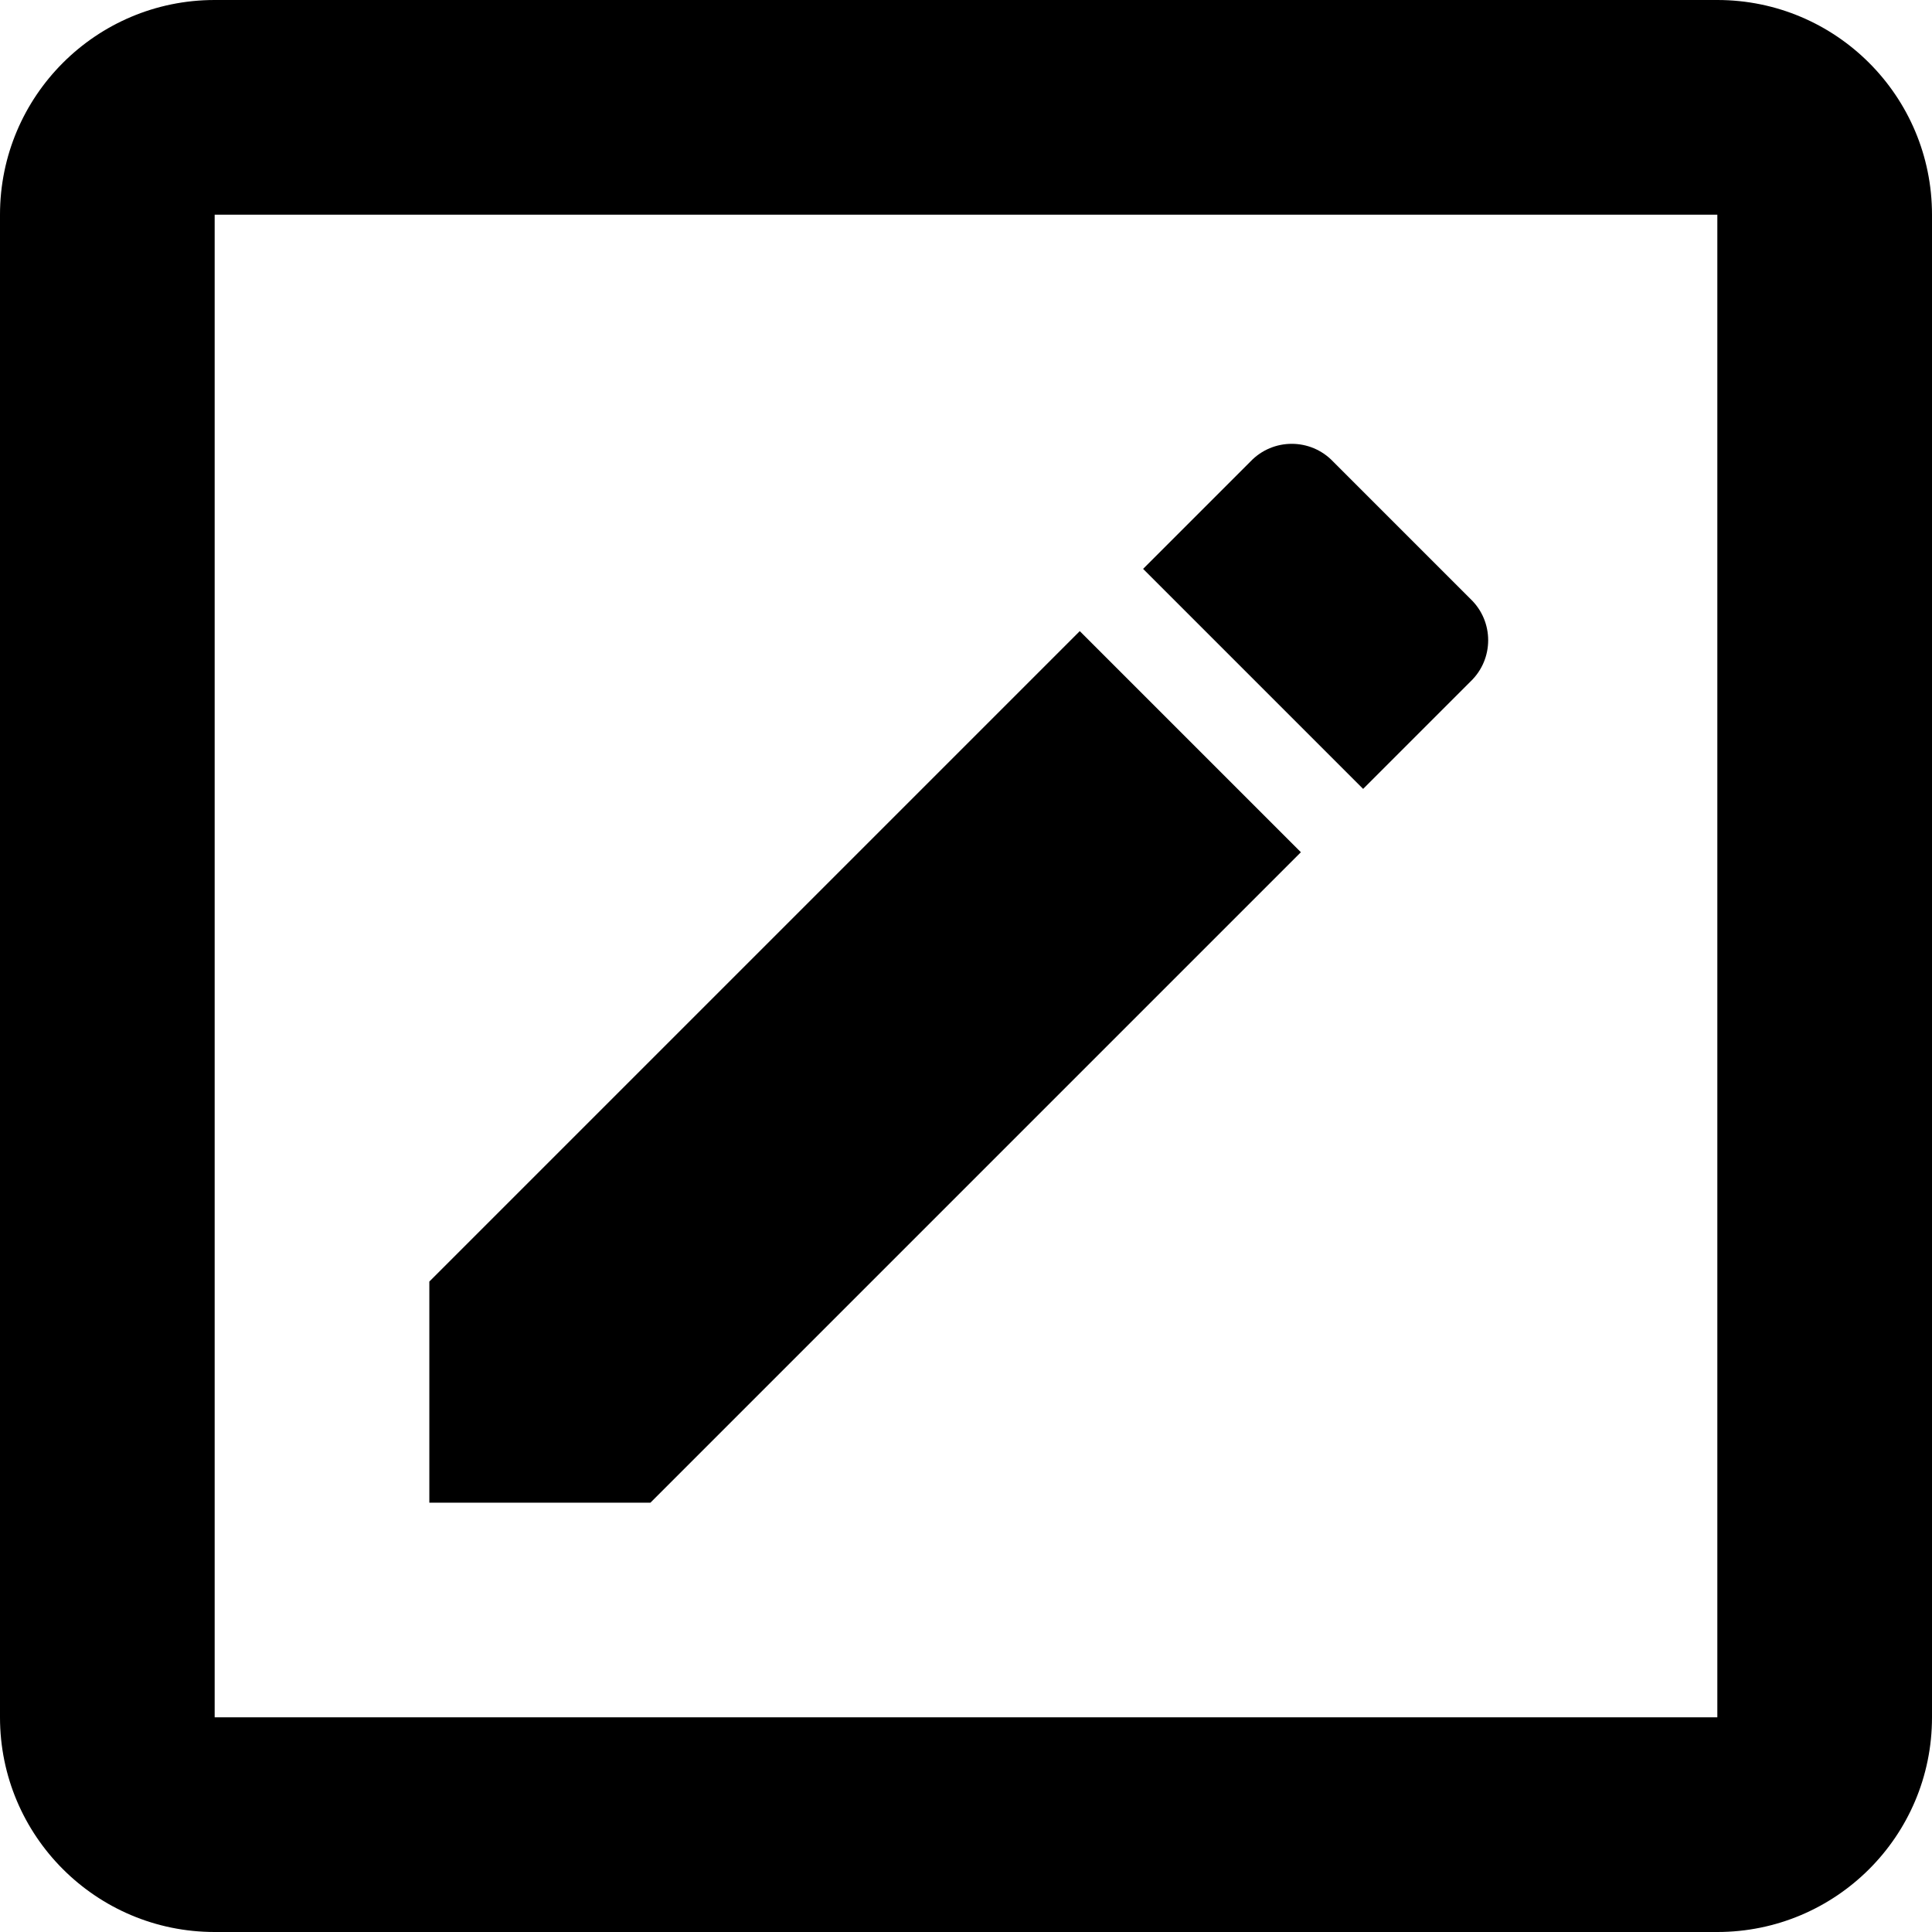
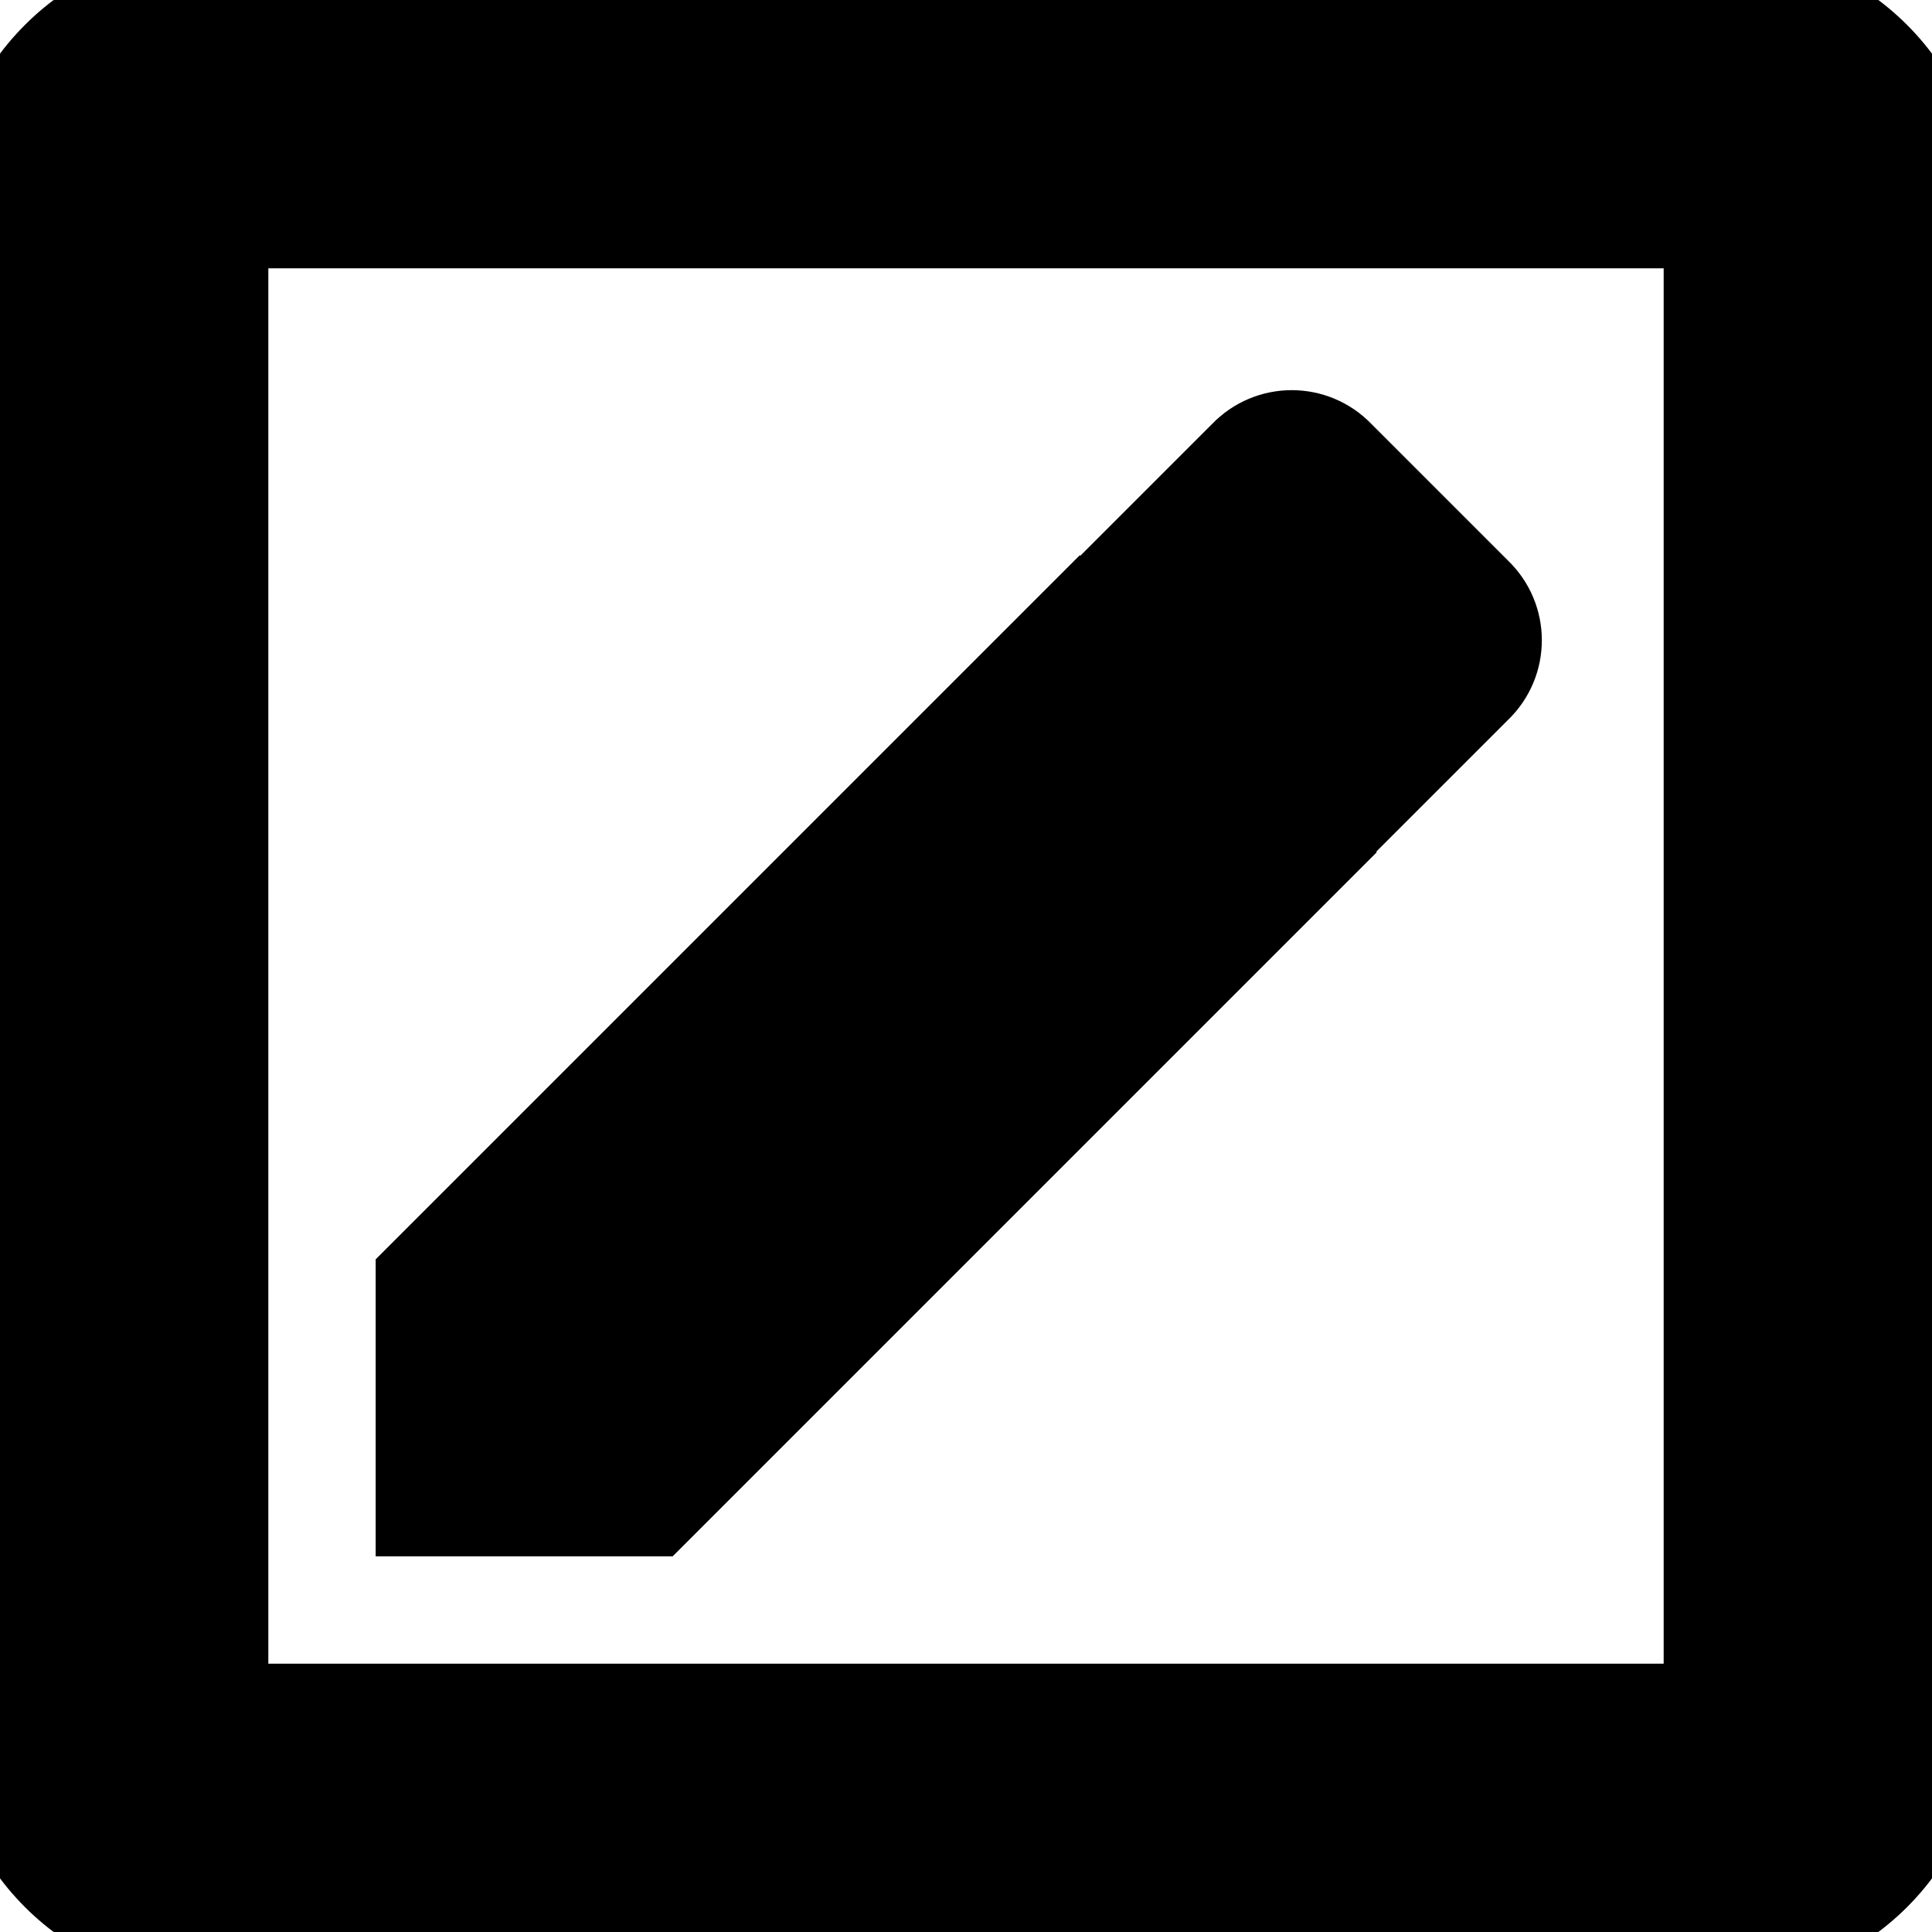
- <svg xmlns="http://www.w3.org/2000/svg" viewBox="0 0 18 18" version="1.1" id="svg1" width="18" height="18">
+ <svg xmlns="http://www.w3.org/2000/svg" viewBox="0 0 18 18" version="1.1" id="svg1" width="18" height="18" stroke="black" fill="black">
  <defs id="defs1" />
  <path d="M 16,16 V 2 H 2 V 16 H 16 M 16,0 a 2,2 0 0 1 2,2 v 14 c 0,1.11 -0.9,2 -2,2 H 2 A 2,2 0 0 1 0,16 V 2 A 2,2 0 0 1 2,0 h 14 m -2.3,6.35 -1,1 -2.05,-2.05 1,-1 c 0.21,-0.22 0.56,-0.22 0.77,0 l 1.28,1.28 c 0.22,0.21 0.22,0.56 0,0.77 M 4,11.94 10.06,5.88 12.12,7.94 6.06,14 H 4 Z" id="path1" />
</svg>
